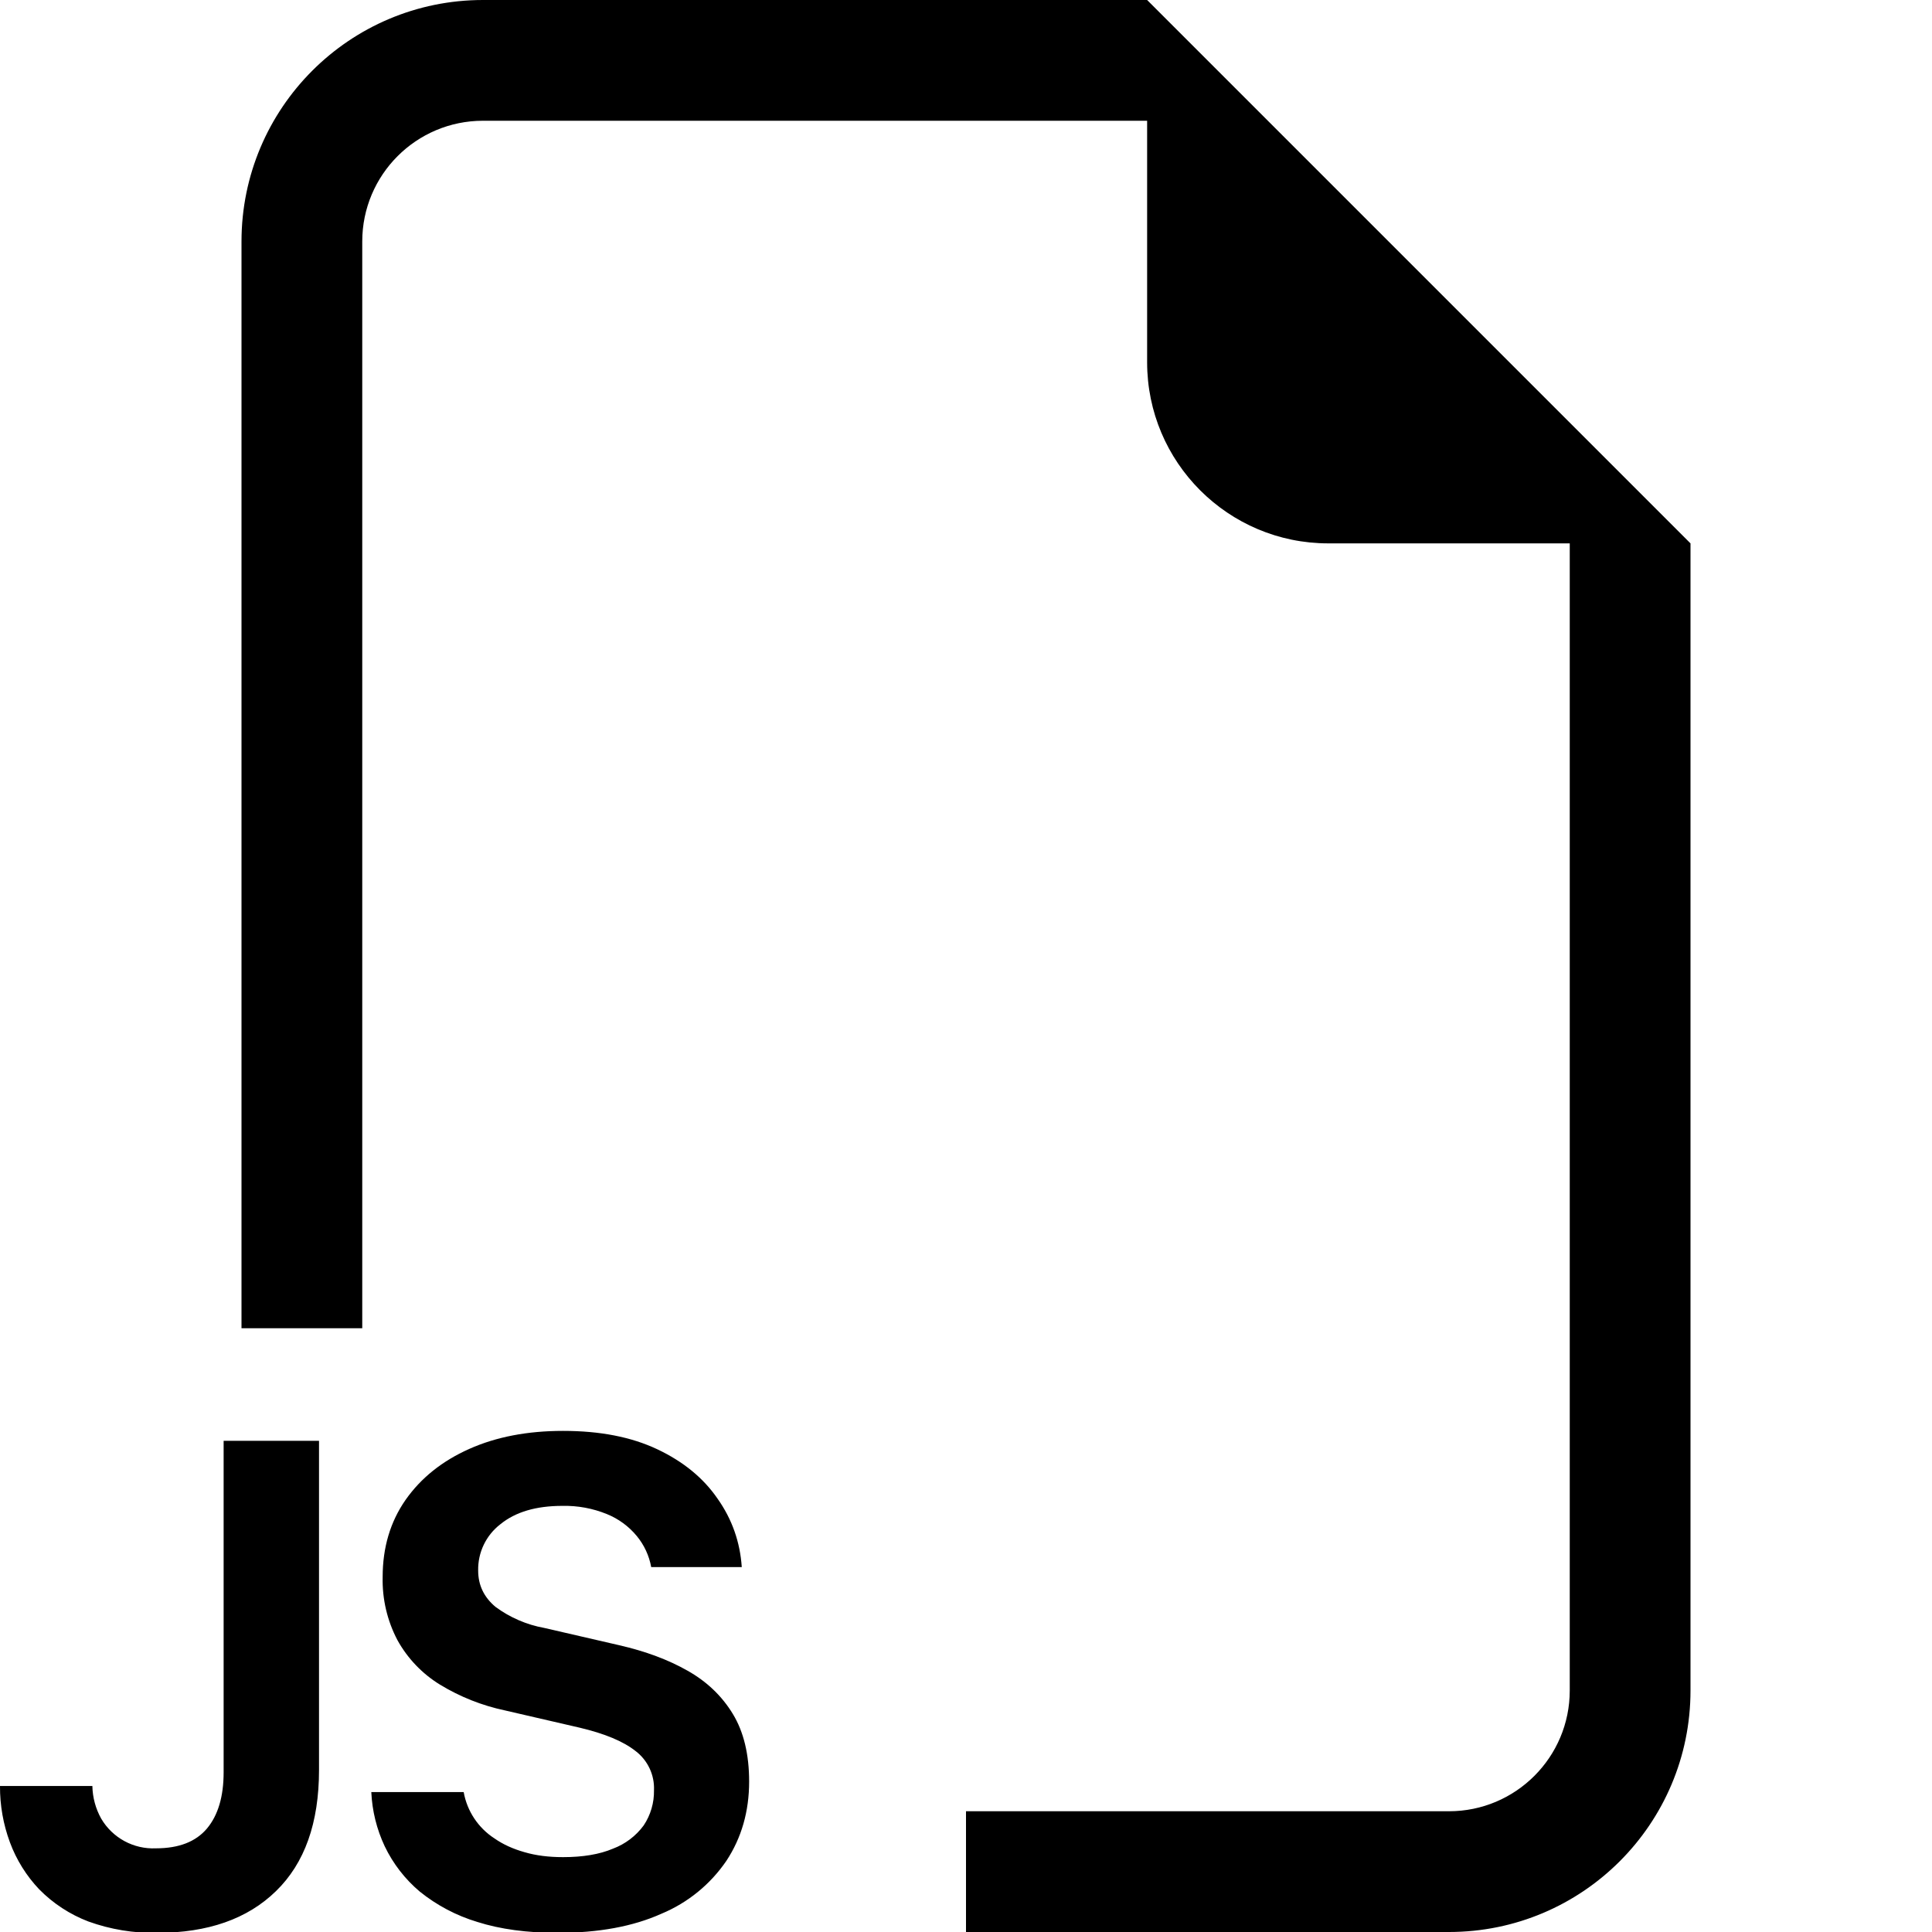
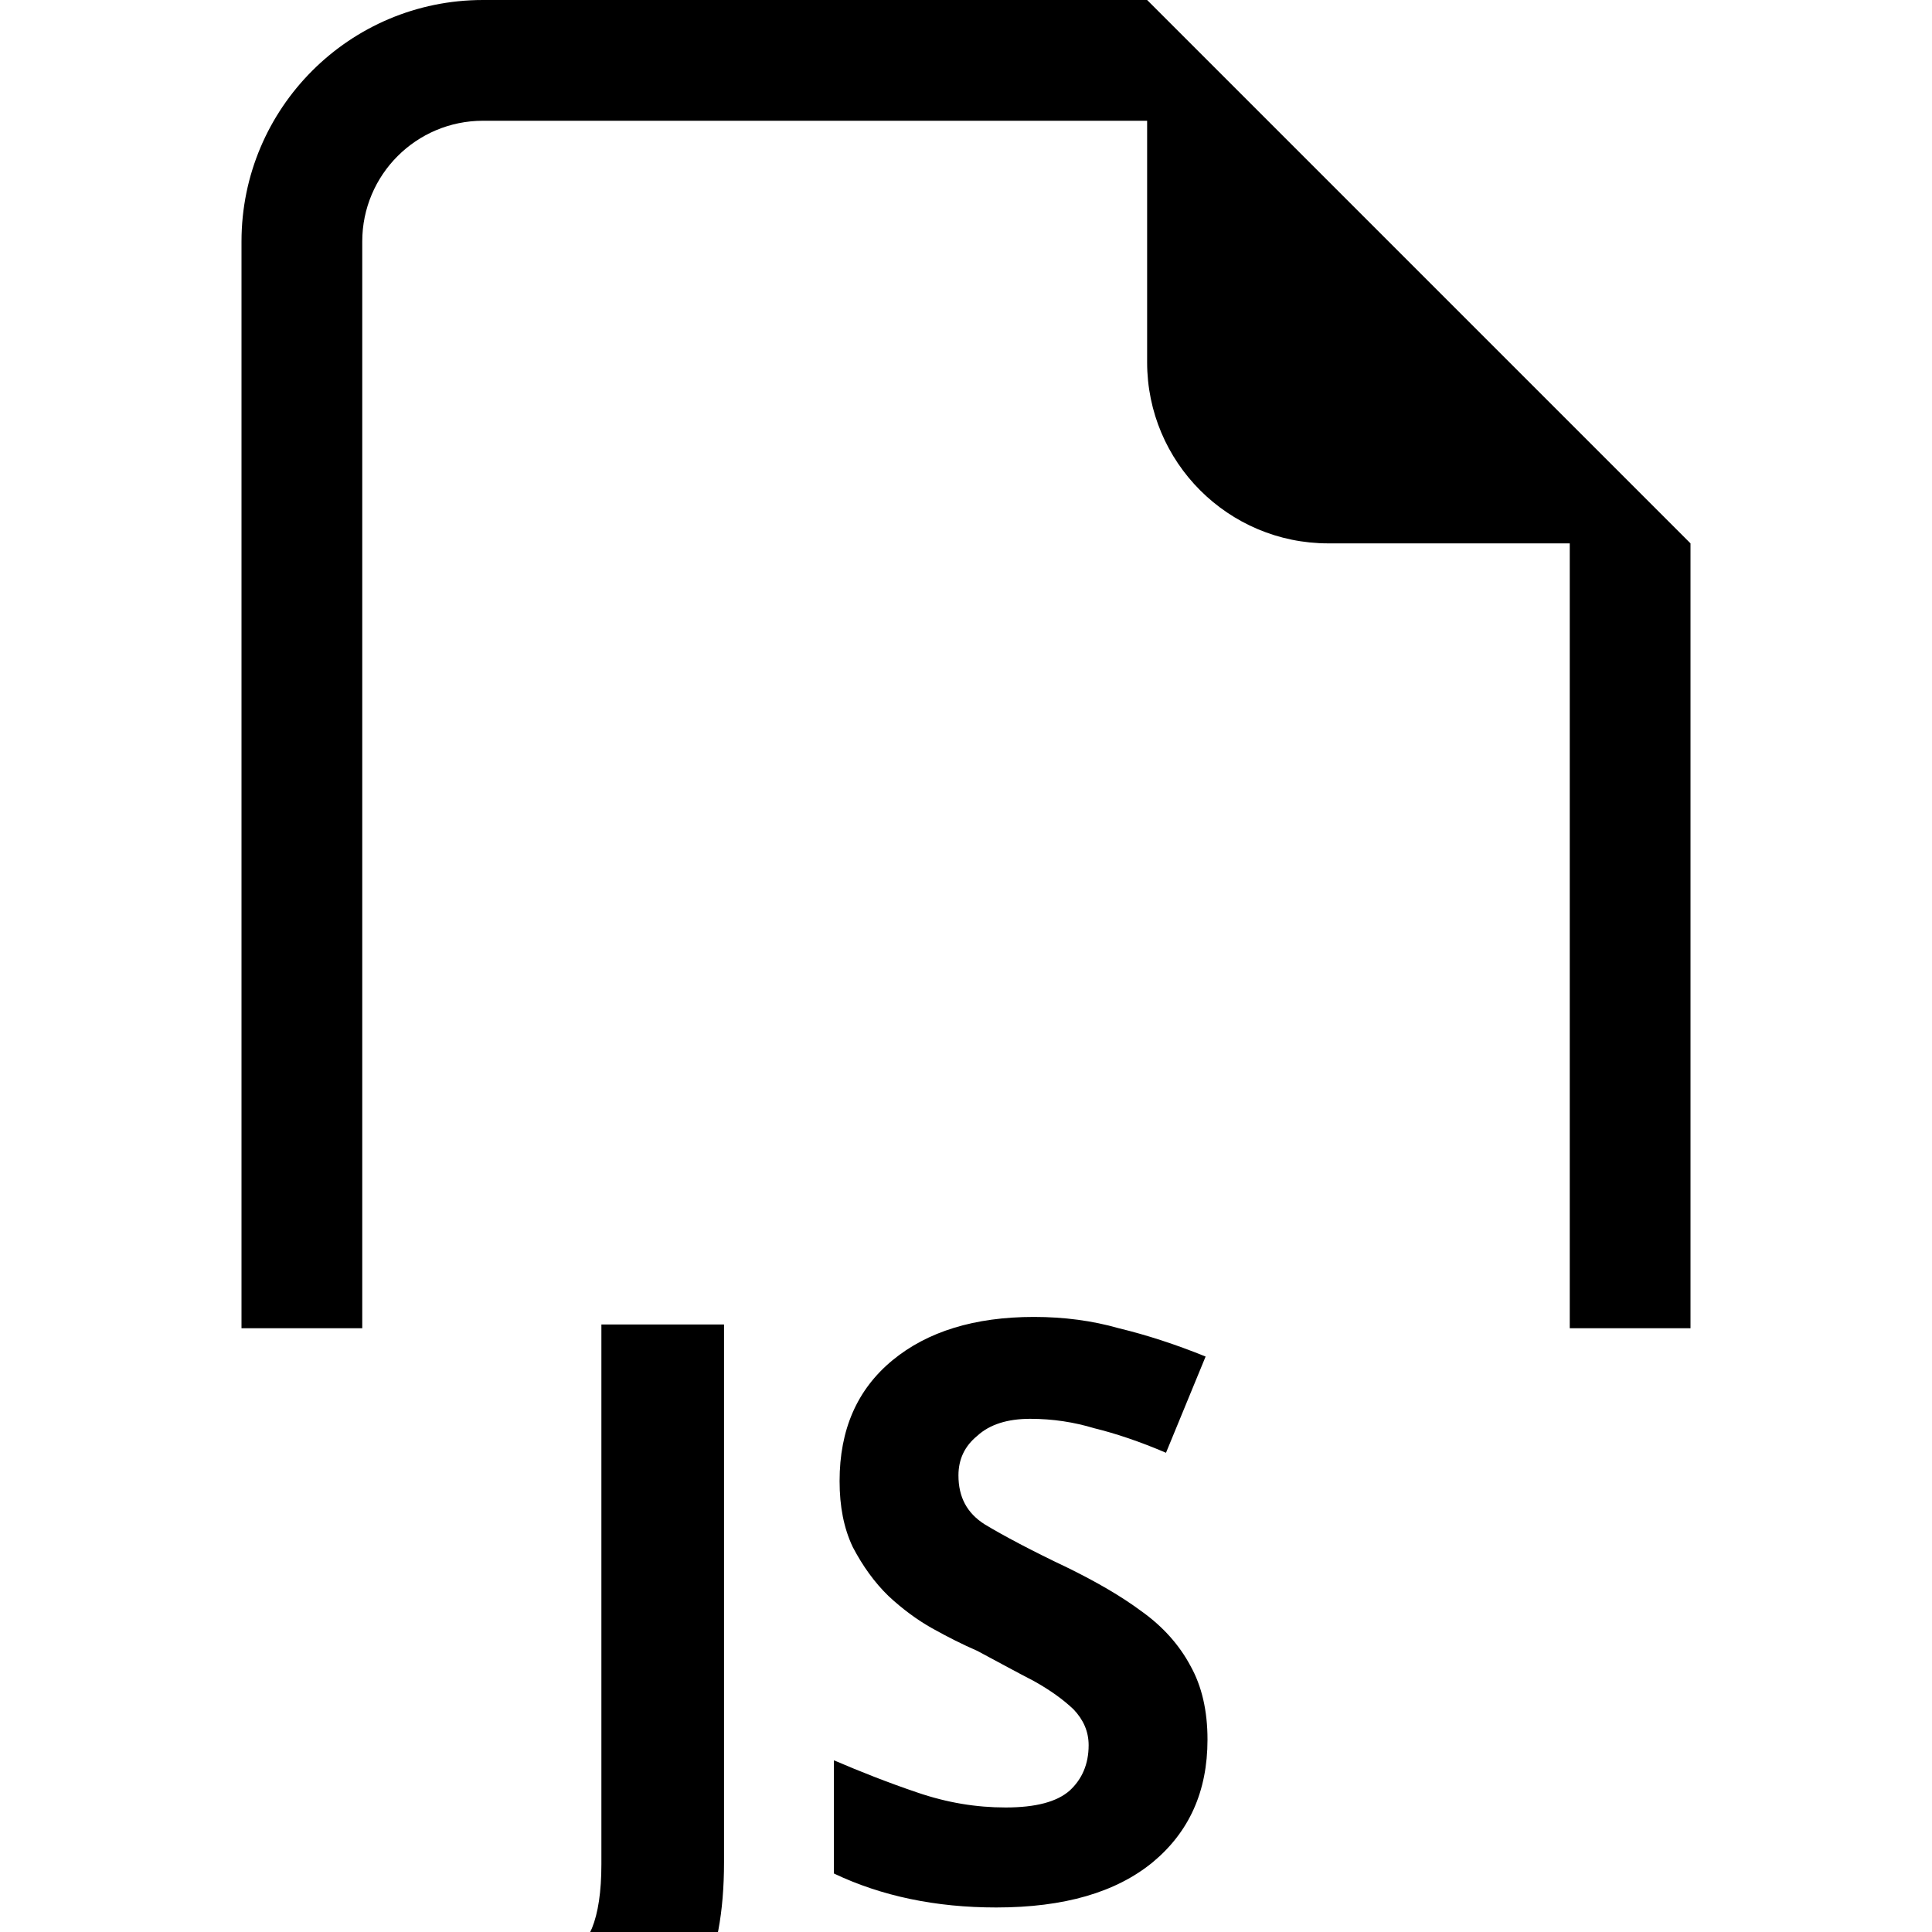
- <svg xmlns="http://www.w3.org/2000/svg" width="16" height="16" fill="currentColor" class="bi bi-filetype-js" viewBox="0 0 16 16">
-   <path fill-rule="evenodd" d="M14 4.5V14a2 2 0 0 1-2 2H8v-1h4a1 1 0 0 0 1-1V4.5h-2A1.5 1.5 0 0 1 9.5 3V1H4a1 1 0 0 0-1 1v9H2V2a2 2 0 0 1 2-2h5.5L14 4.5ZM3.186 15.29a1.176 1.176 0 0 1-.111-.449h.765a.578.578 0 0 0 .255.384c.07.049.153.087.249.114.095.028.202.041.319.041.164 0 .302-.023.413-.07a.559.559 0 0 0 .255-.193.507.507 0 0 0 .085-.29.387.387 0 0 0-.153-.326c-.101-.08-.255-.144-.462-.193l-.619-.143a1.72 1.72 0 0 1-.539-.214 1.001 1.001 0 0 1-.351-.367 1.068 1.068 0 0 1-.123-.524c0-.244.063-.457.19-.639.127-.181.303-.322.528-.422.224-.1.483-.149.776-.149.305 0 .564.05.78.152.216.102.383.239.5.41.12.17.186.359.2.566h-.75a.56.56 0 0 0-.12-.258.624.624 0 0 0-.247-.181.923.923 0 0 0-.369-.068c-.217 0-.388.05-.513.152a.472.472 0 0 0-.184.384c0 .121.048.22.143.3a.97.97 0 0 0 .405.175l.62.143c.218.05.406.12.566.211.16.09.285.21.375.358.09.148.135.335.135.56 0 .247-.063.466-.188.656a1.216 1.216 0 0 1-.539.439c-.234.105-.52.158-.858.158-.254 0-.476-.03-.665-.09a1.404 1.404 0 0 1-.478-.252 1.13 1.13 0 0 1-.29-.375Zm-3.104-.033A1.32 1.32 0 0 1 0 14.791h.765a.576.576 0 0 0 .073.27.499.499 0 0 0 .454.246c.19 0 .33-.055.422-.164.092-.11.138-.265.138-.466v-2.745h.79v2.725c0 .44-.119.774-.357 1.005-.236.23-.564.345-.984.345a1.59 1.59 0 0 1-.569-.094 1.145 1.145 0 0 1-.407-.266 1.14 1.14 0 0 1-.243-.39Z" />
+ <svg xmlns="http://www.w3.org/2000/svg" width="16" height="16" fill="currentColor" class="bi bi-filetype-html" viewBox="0 0 16 16" version="1.1" id="svg53599">
+   <defs id="defs53603" />
+   <g id="g56829">
+     <path id="path53597" d="M 4,0 A 2,2 0 0 0 2,2 v 9 H 3 V 2 A 1,1 0 0 1 4,1 H 9.5 V 3 A 1.5,1.5 0 0 0 11,4.5 h 2 V 11 h 1 V 4.5 L 9.5,0 Z" />
+   </g>
+   <text xml:space="preserve" style="font-style:normal;font-variant:normal;font-weight:bold;font-stretch:normal;font-size:6.667px;line-height:1.25;font-family:Bahnschrift;-inkscape-font-specification:'Bahnschrift Bold';letter-spacing:0px;fill:#000000;fill-opacity:1;stroke:none" x="4.386" y="15.737" id="text58399">
+     <tspan id="tspan58397" x="4.386" y="15.737">JS</tspan>
+   </text>
</svg>
